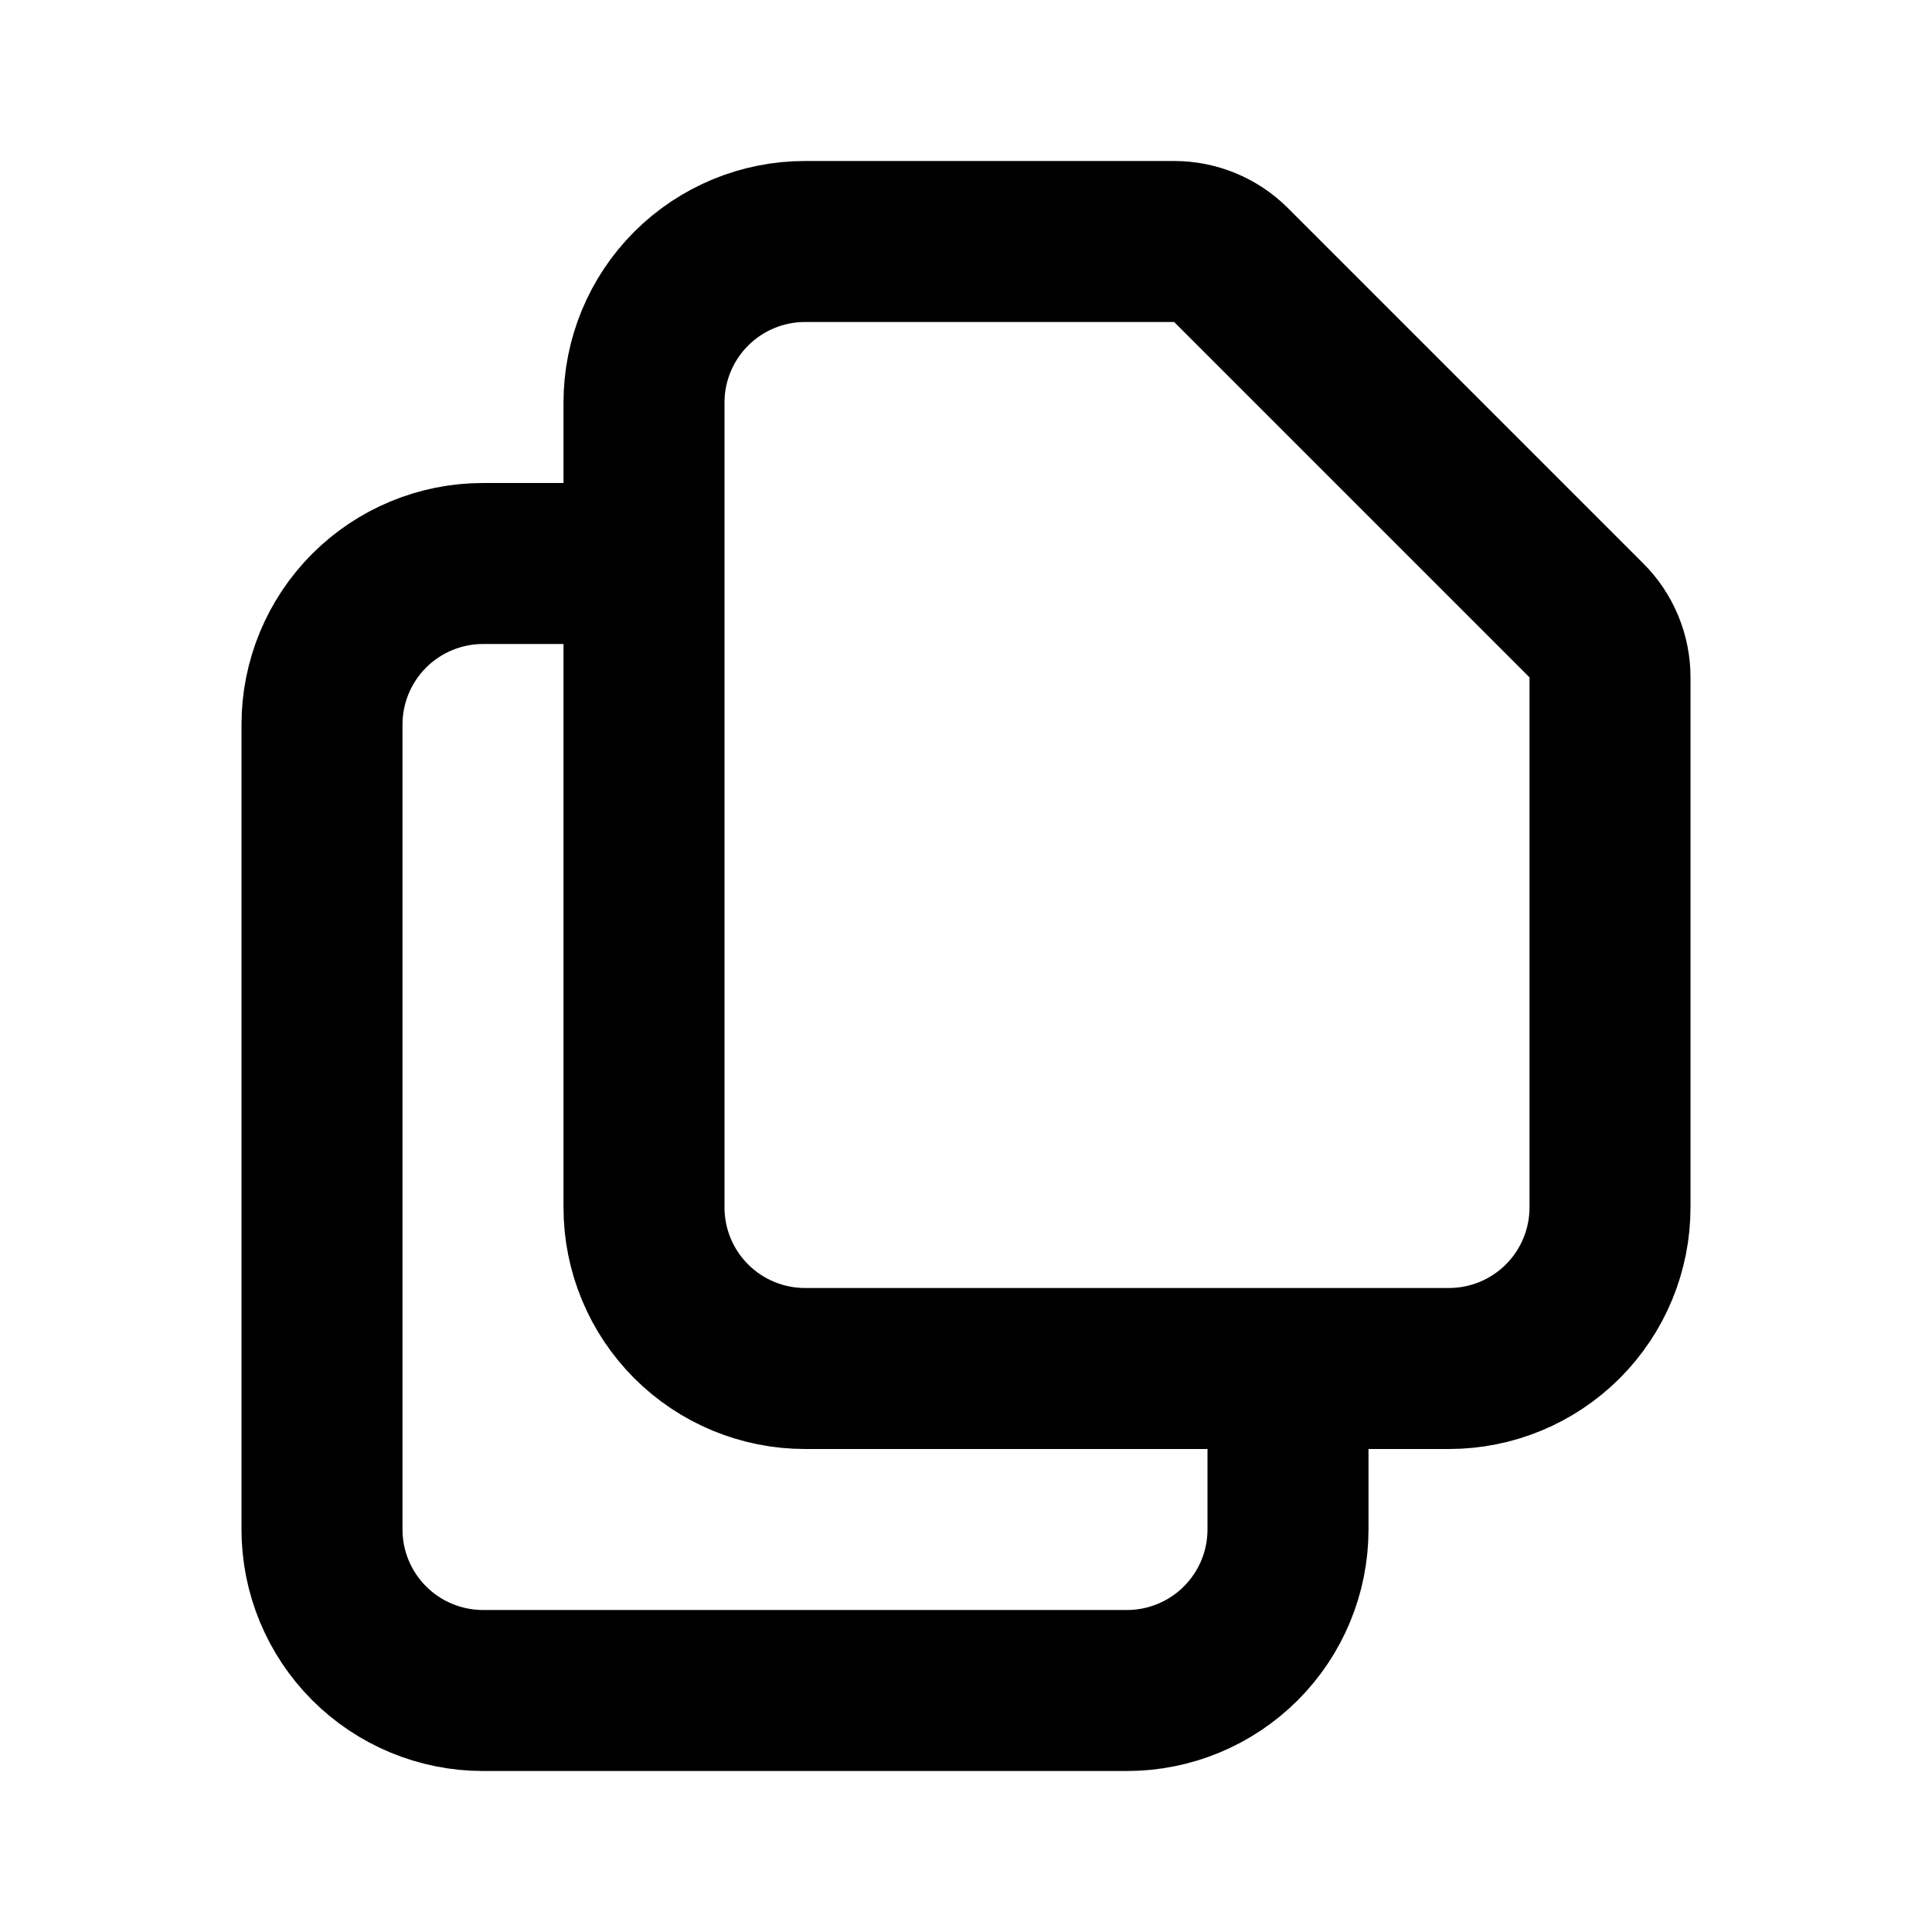
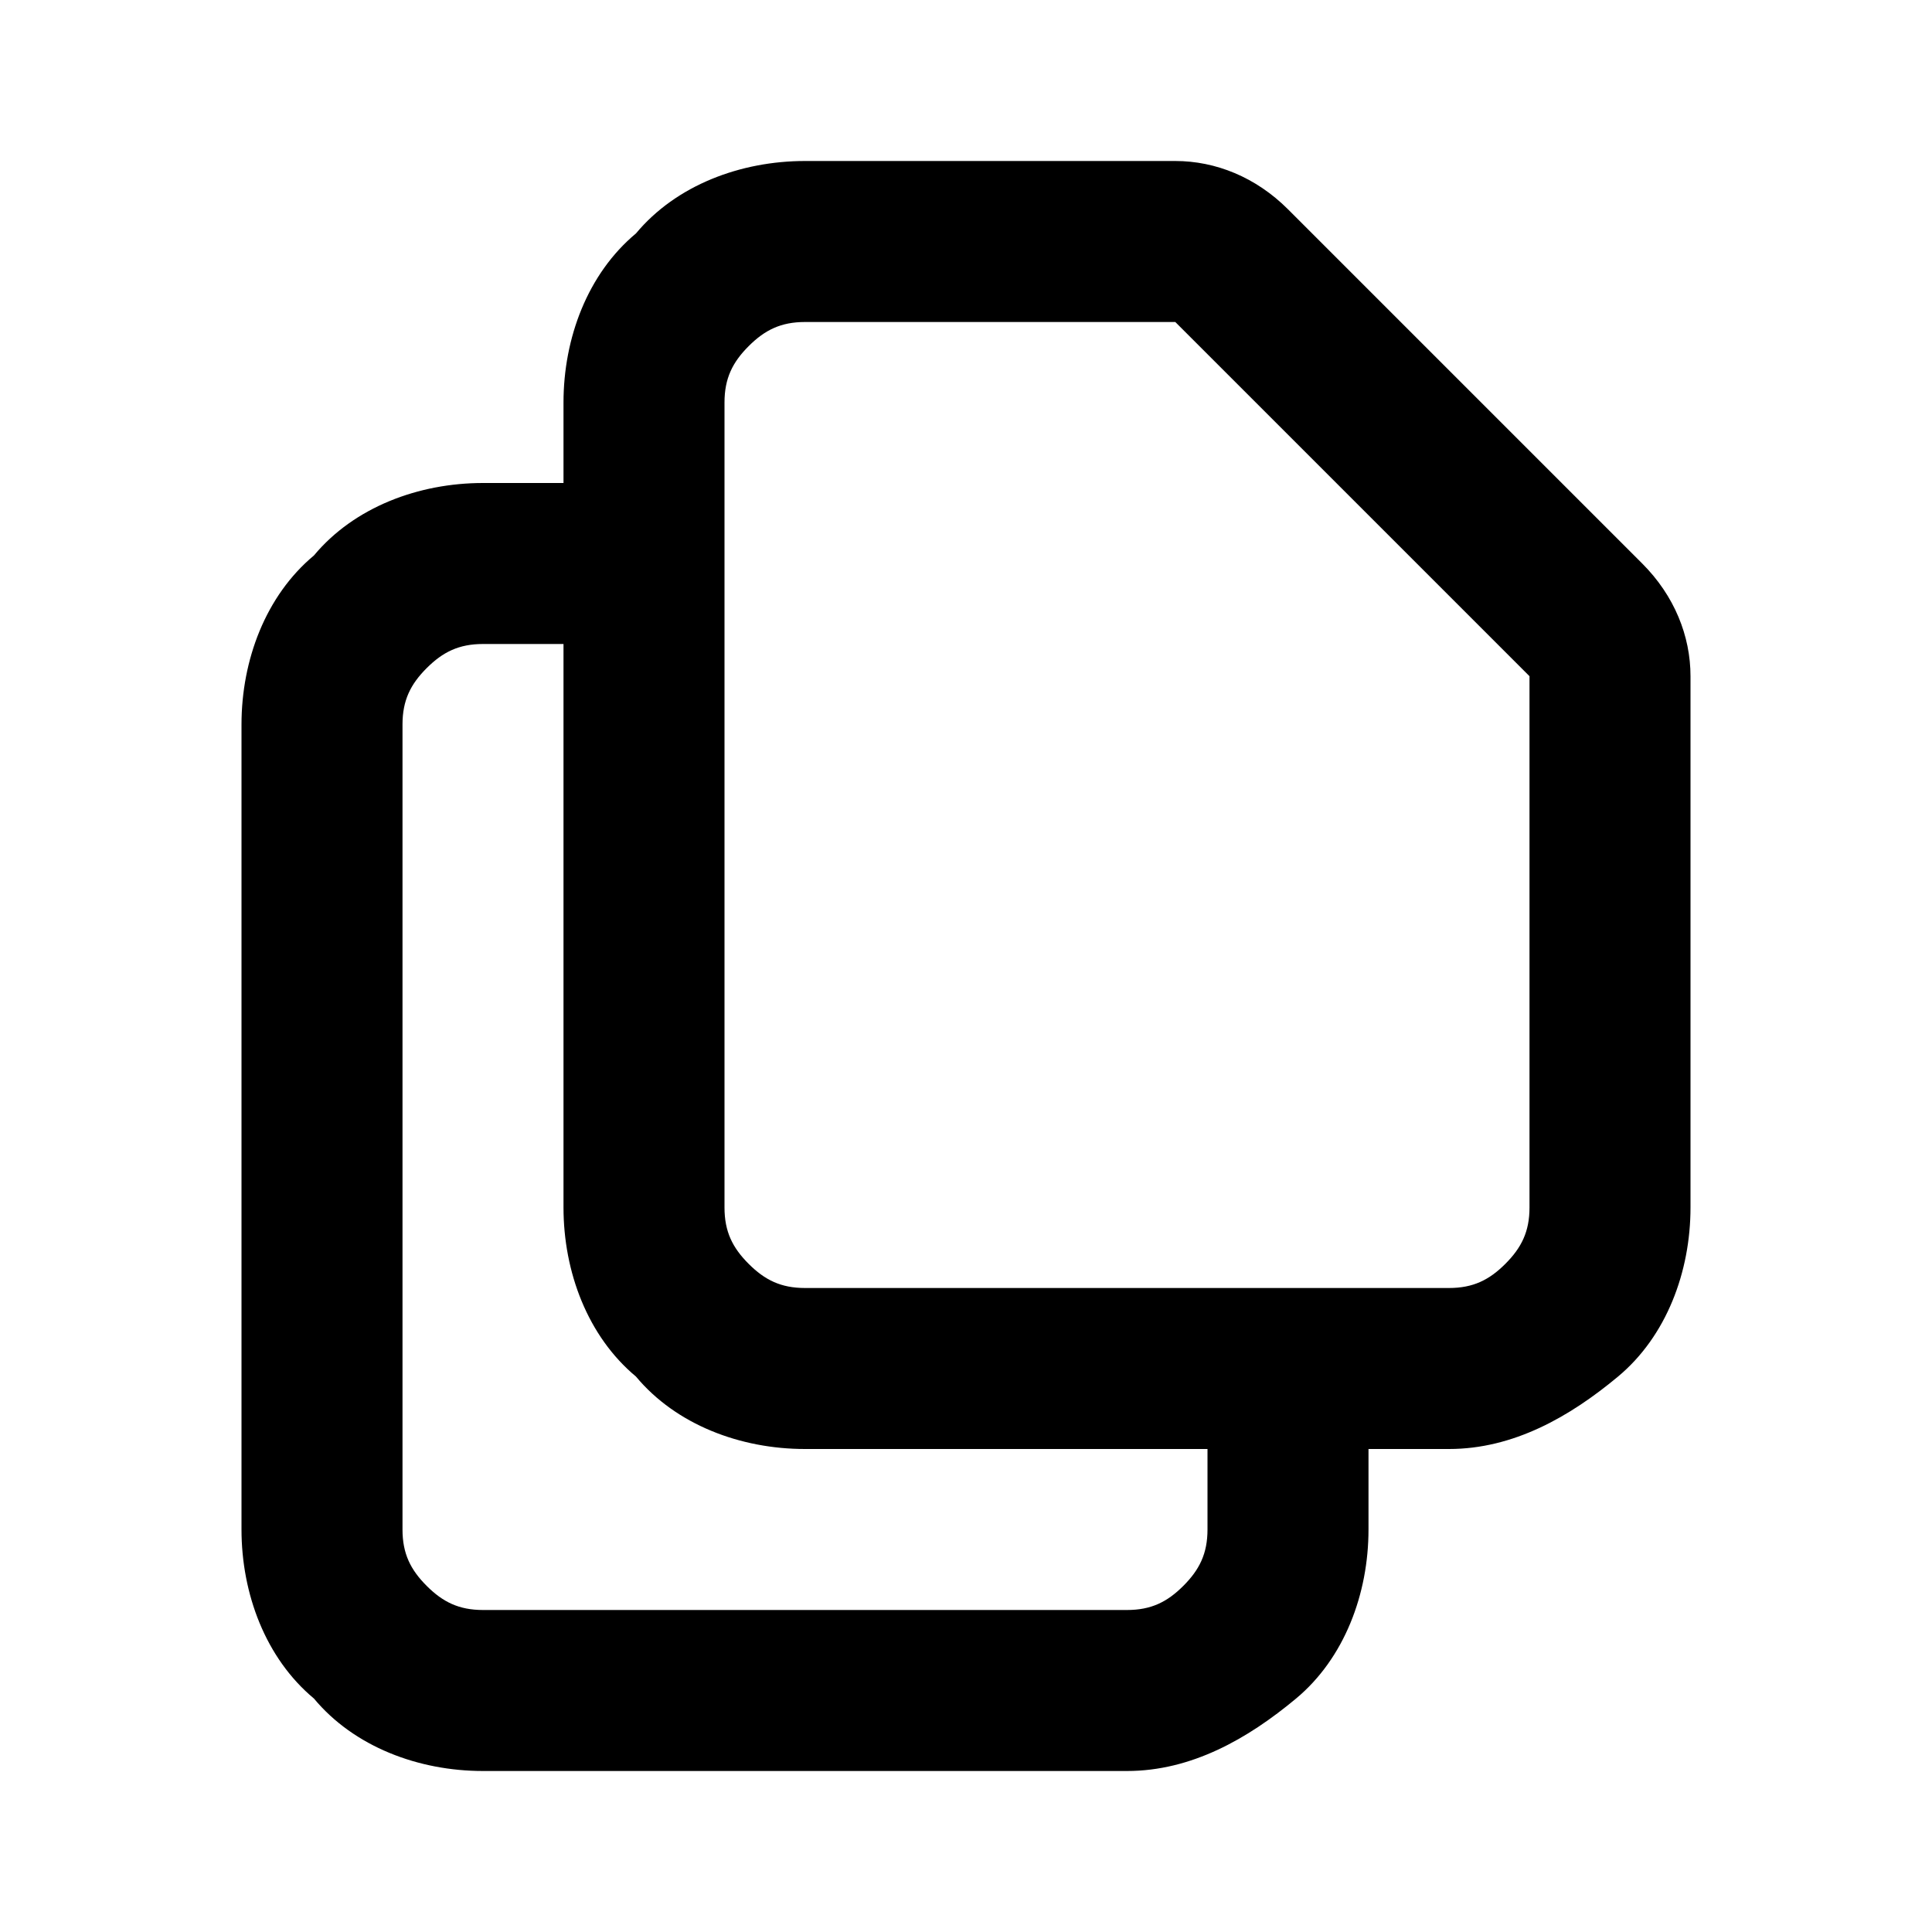
- <svg xmlns="http://www.w3.org/2000/svg" width="24" height="24" viewBox="0 0 24 24" fill="none">
-   <path d="M8 7V15C8 15.53 8.211 16.039 8.586 16.414C8.961 16.789 9.47 17 10 17H16M8 7V5C8 4.47 8.211 3.961 8.586 3.586C8.961 3.211 9.47 3 10 3H14.586C14.851 3 15.105 3.105 15.293 3.293L19.707 7.707C19.895 7.894 20 8.149 20 8.414V15C20 15.53 19.789 16.039 19.414 16.414C19.039 16.789 18.53 17 18 17H16M8 7H6C5.47 7 4.961 7.211 4.586 7.586C4.211 7.961 4 8.47 4 9V19C4 19.53 4.211 20.039 4.586 20.414C4.961 20.789 5.47 21 6 21H14C14.53 21 15.039 20.789 15.414 20.414C15.789 20.039 16 19.53 16 19V17" stroke="black" stroke-width="2" stroke-linecap="round" stroke-linejoin="round" />
+ <svg xmlns="http://www.w3.org/2000/svg" version="1.1" id="Слой_1" x="0px" y="0px" viewBox="0 0 24 24" style="enable-background:new 0 0 24 24;" xml:space="preserve">
+   <g>
+     <path d="M14,22H6c-0.8,0-1.6-0.3-2.1-0.9C3.3,20.6,3,19.8,3,19V9c0-0.8,0.3-1.6,0.9-2.1C4.4,6.3,5.2,6,6,6h1V5   c0-0.8,0.3-1.6,0.9-2.1C8.4,2.3,9.2,2,10,2h4.6c0.5,0,1,0.2,1.4,0.6L20.4,7C20.8,7.4,21,7.9,21,8.4V15c0,0.8-0.3,1.6-0.9,2.1   S18.8,18,18,18h-1v1c0,0.8-0.3,1.6-0.9,2.1S14.8,22,14,22z M6,8C5.7,8,5.5,8.1,5.3,8.3C5.1,8.5,5,8.7,5,9v10c0,0.3,0.1,0.5,0.3,0.7   C5.5,19.9,5.7,20,6,20h8c0.3,0,0.5-0.1,0.7-0.3S15,19.3,15,19v-1h-5c-0.8,0-1.6-0.3-2.1-0.9C7.3,16.6,7,15.8,7,15V8H6z M16,16h2   c0.3,0,0.5-0.1,0.7-0.3S19,15.3,19,15V8.4L14.6,4H10C9.7,4,9.5,4.1,9.3,4.3C9.1,4.5,9,4.7,9,5v10c0,0.3,0.1,0.5,0.3,0.7   C9.5,15.9,9.7,16,10,16H16z" />
+   </g>
</svg>
